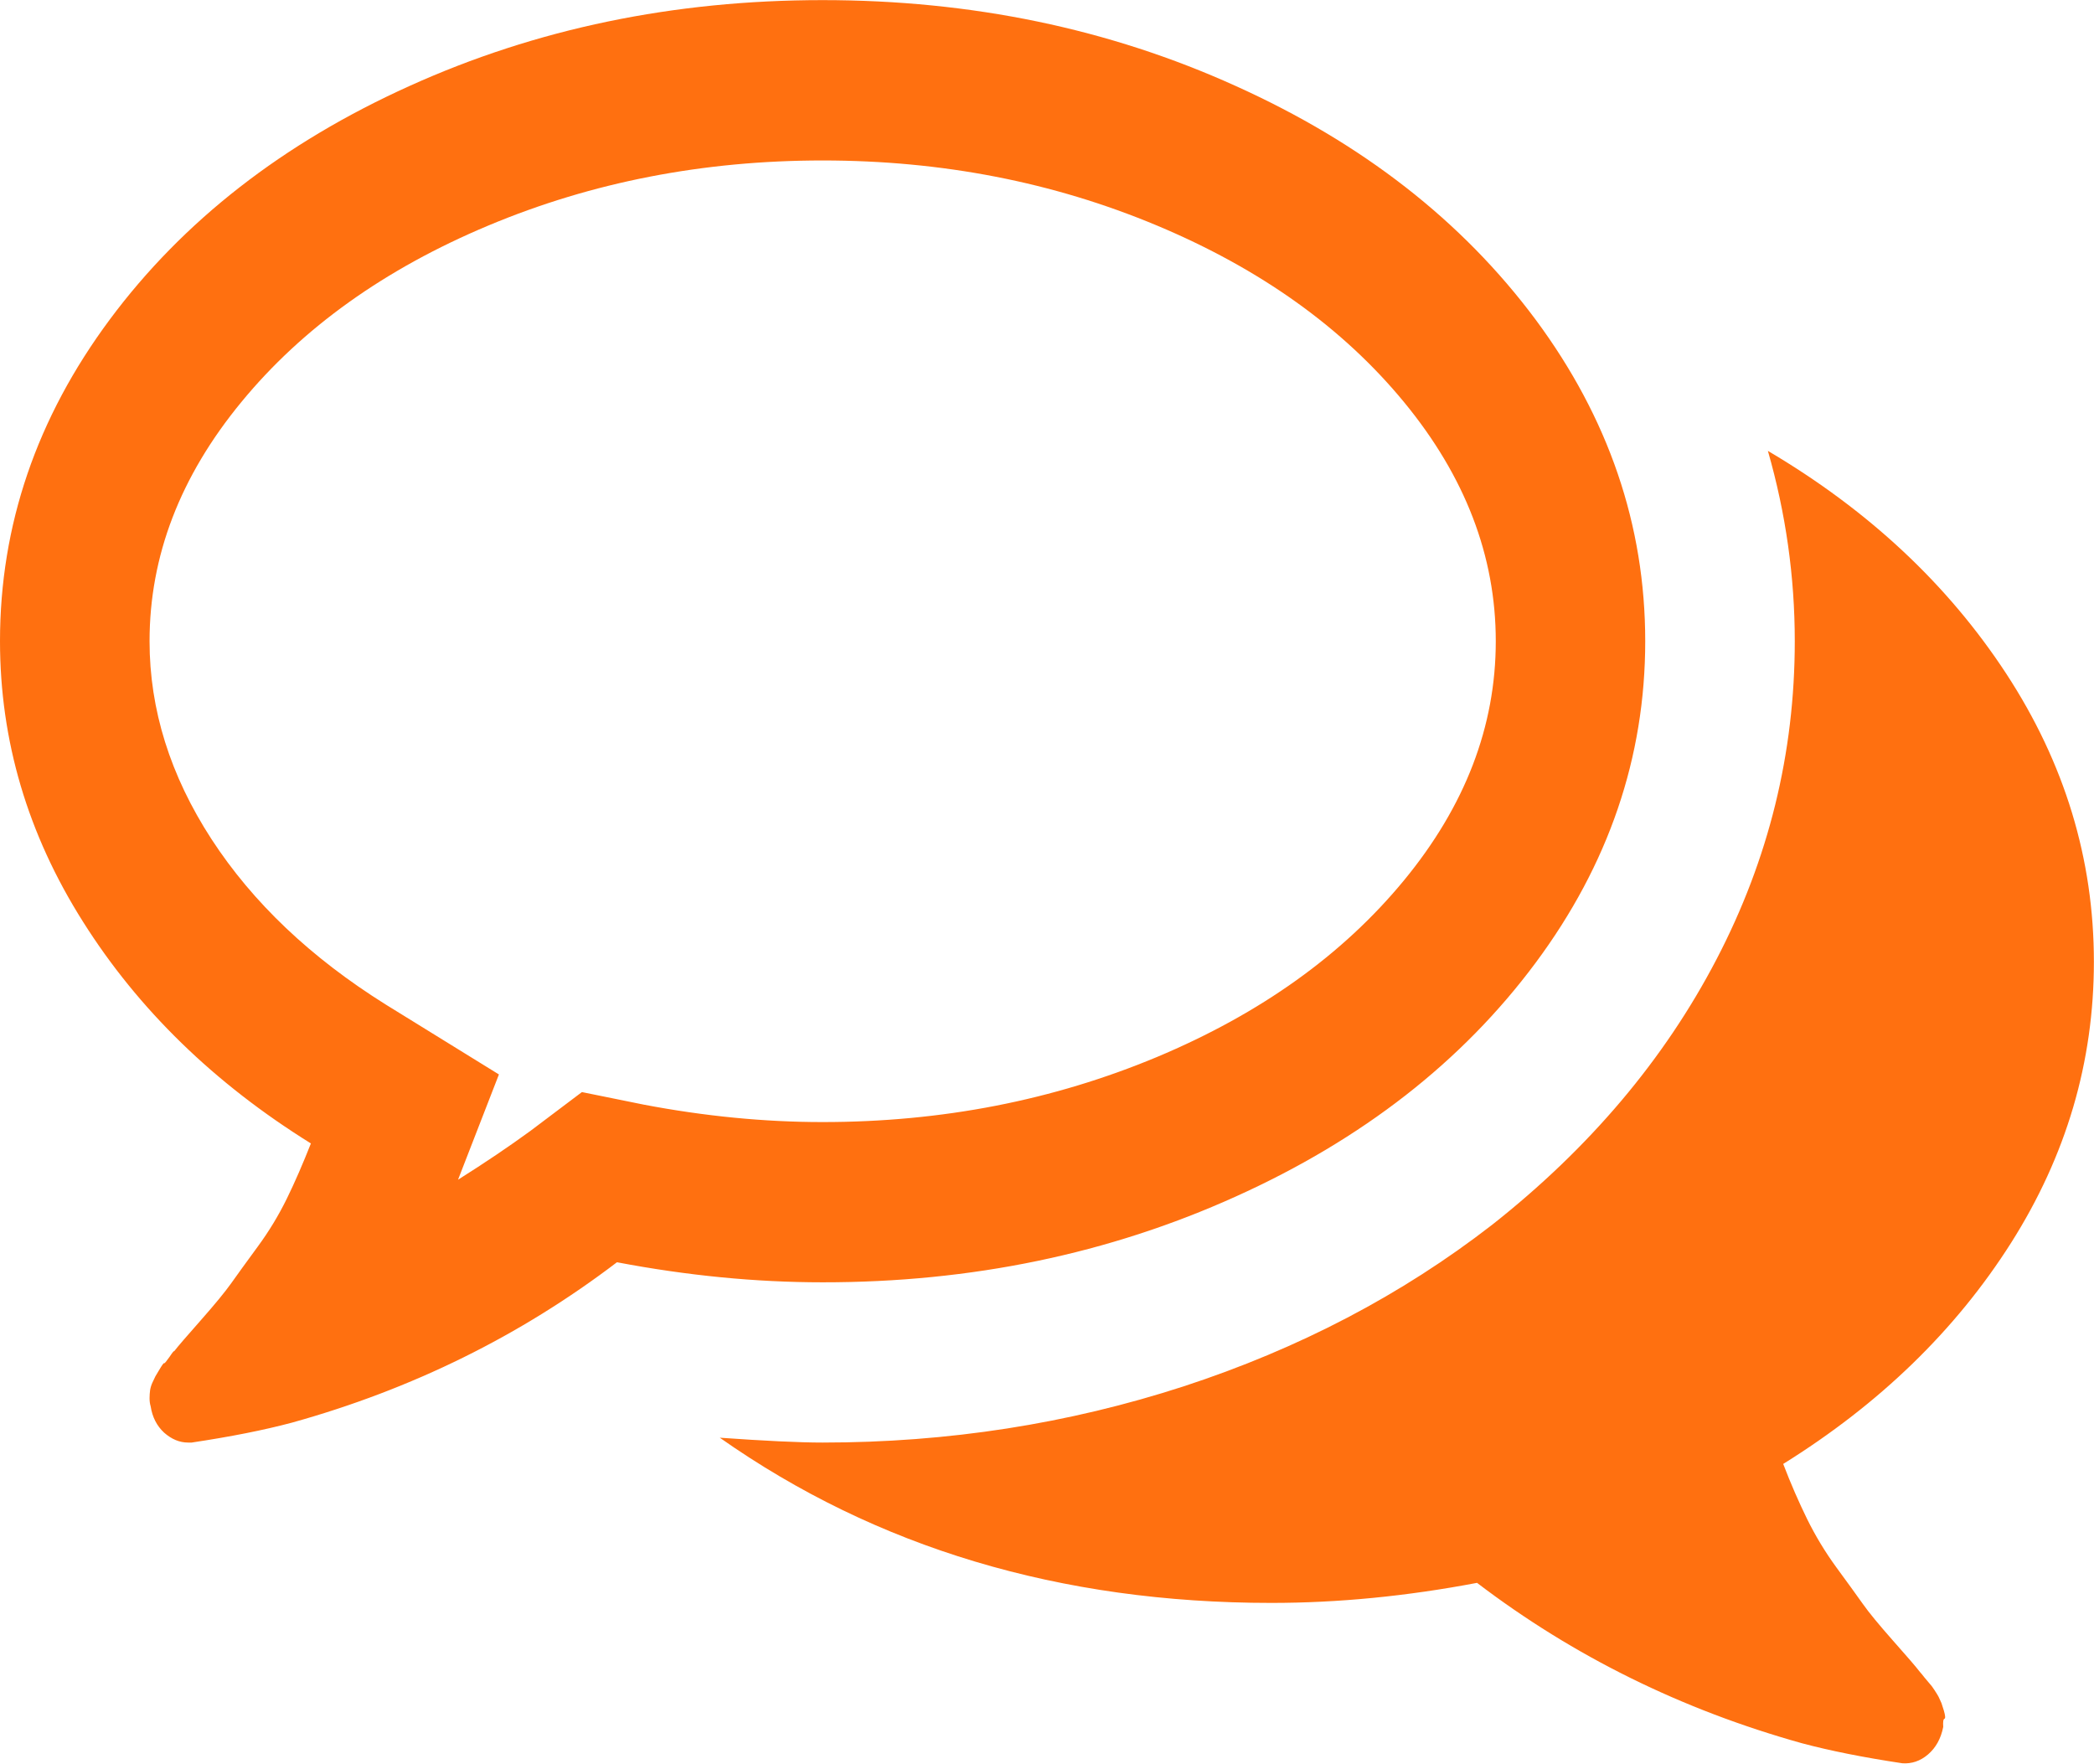
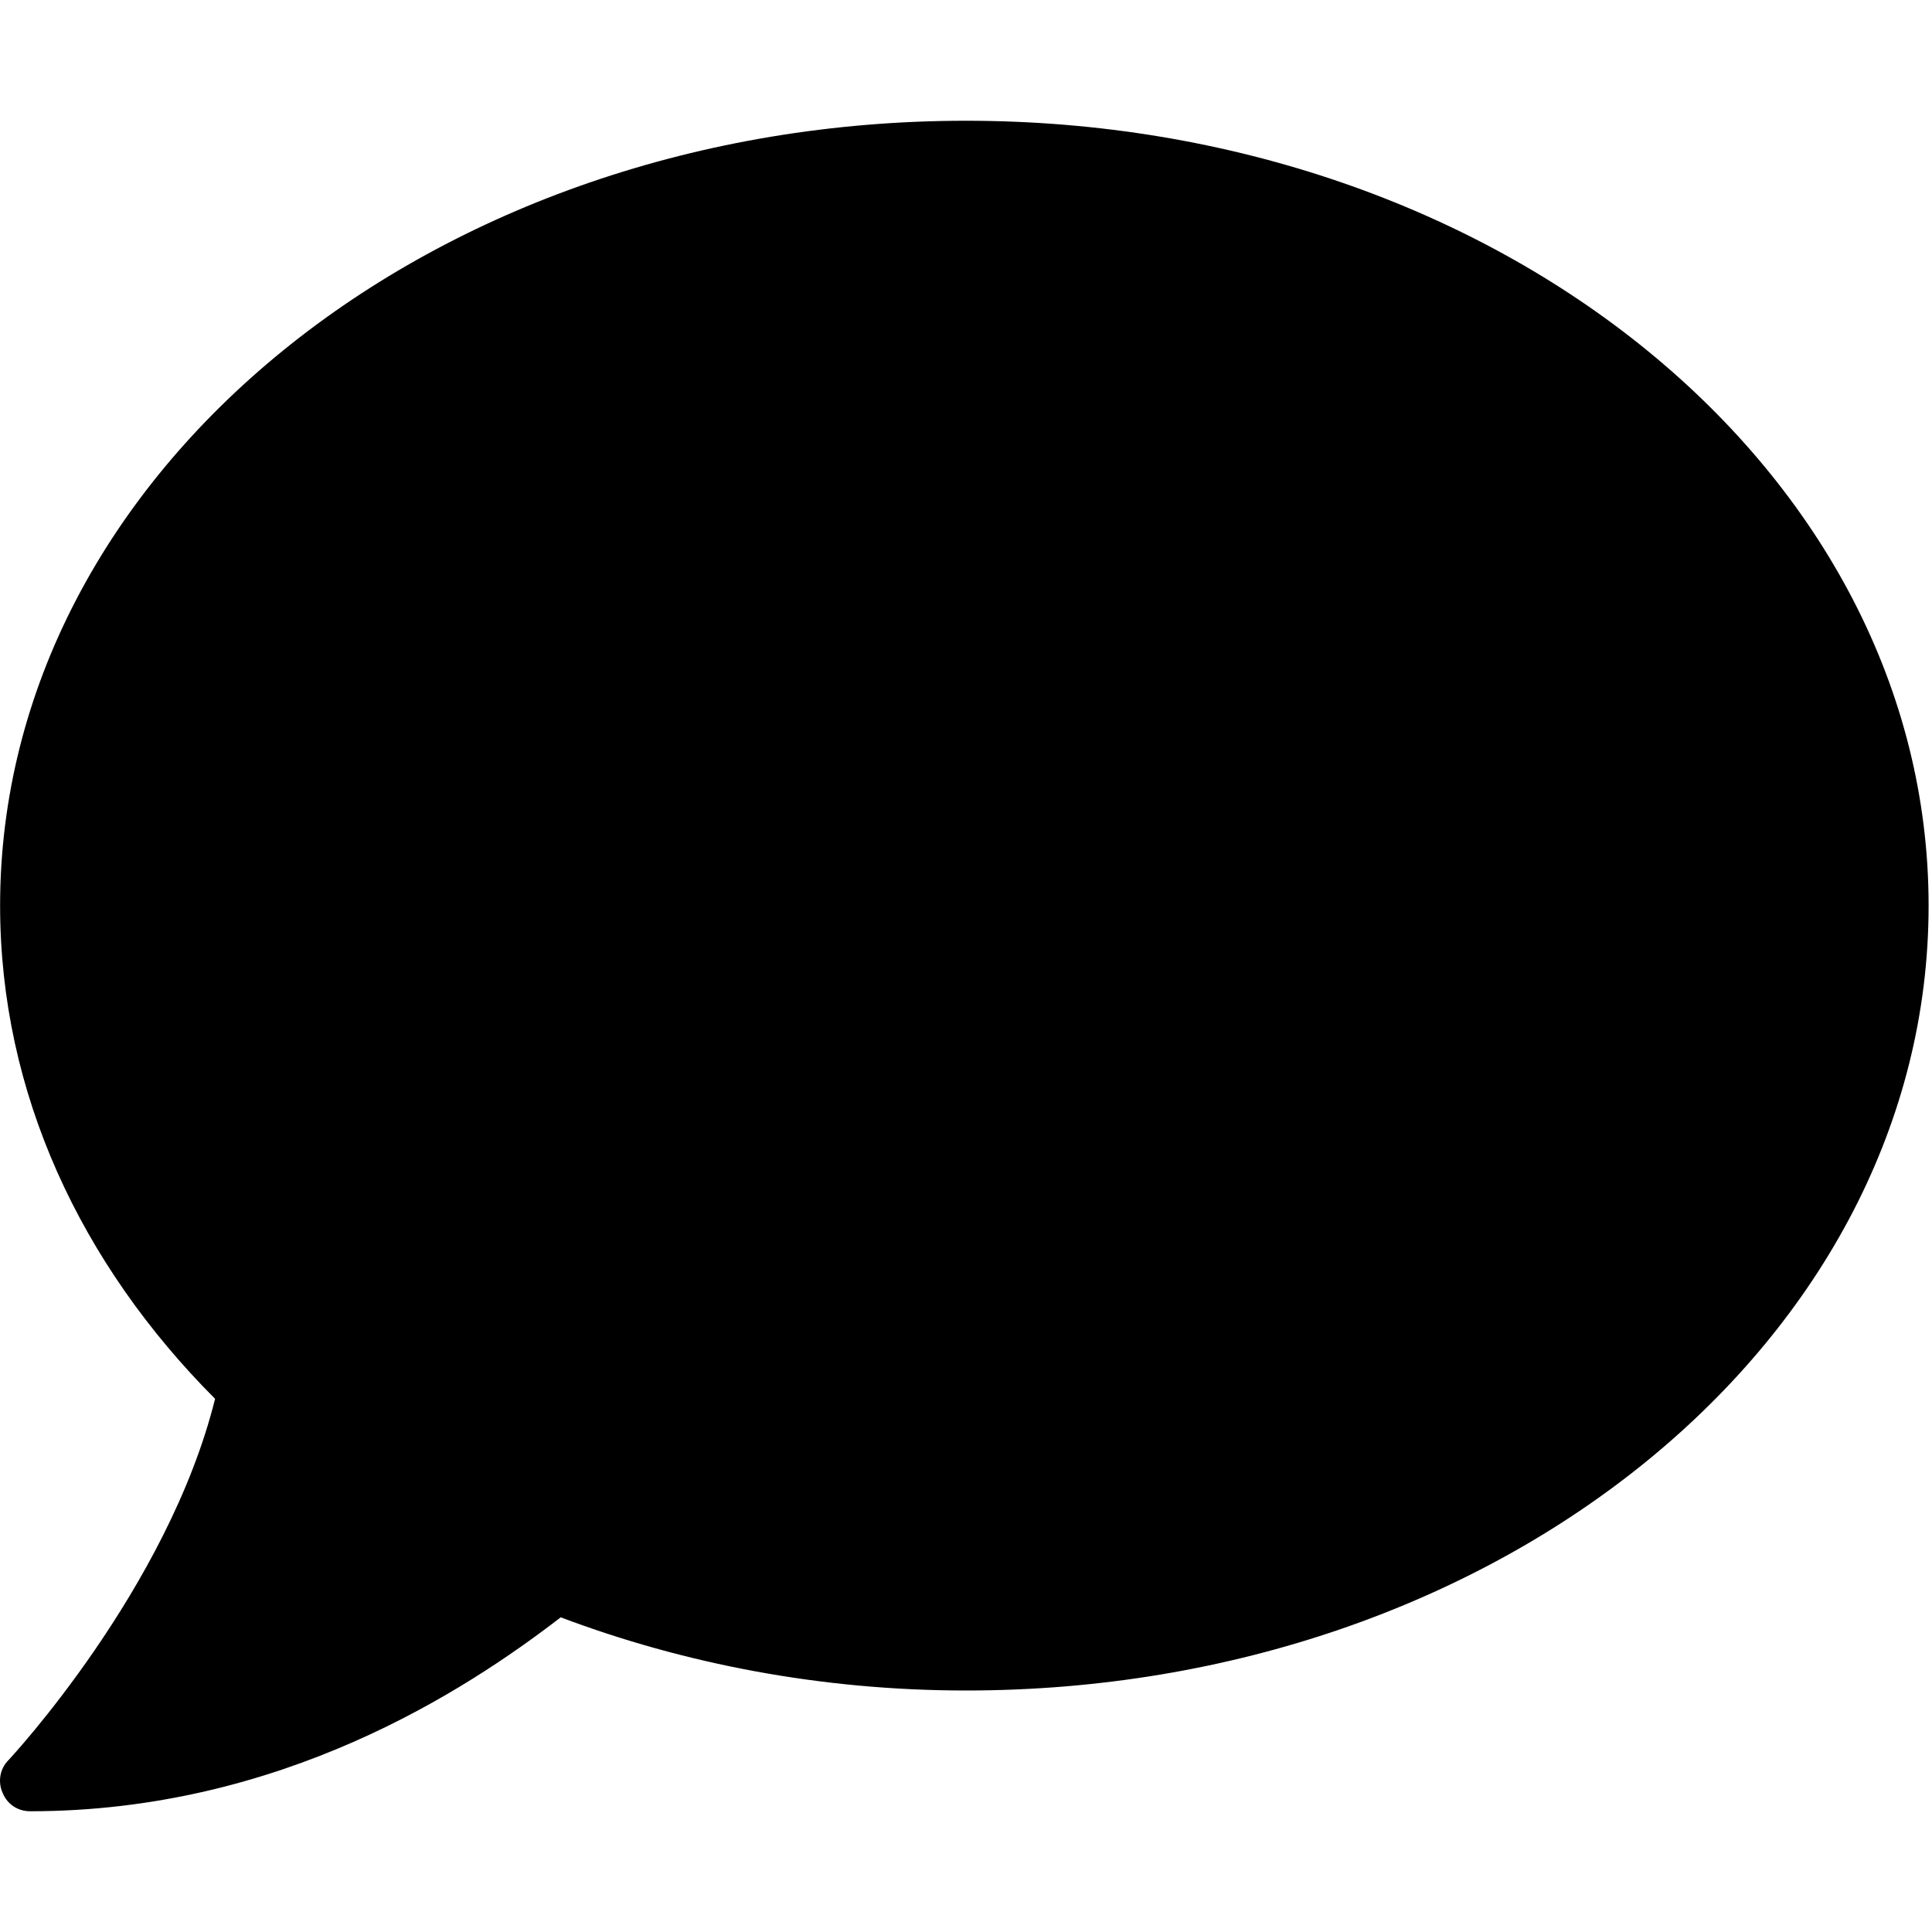
- <svg xmlns="http://www.w3.org/2000/svg" preserveAspectRatio="xMidYMid" width="19" height="16" viewBox="0 0 19 16">
-   <defs>
-     <style>
-       .cls-1 {
-         fill: #ff7010;
-         fill-rule: evenodd;
-       }
-     </style>
-   </defs>
-   <path d="M18.247,11.278 C17.745,12.069 17.056,12.738 16.180,13.283 C16.250,13.466 16.323,13.632 16.397,13.783 C16.472,13.935 16.560,14.081 16.662,14.221 C16.765,14.361 16.844,14.471 16.901,14.551 C16.957,14.631 17.049,14.742 17.176,14.886 C17.303,15.029 17.385,15.124 17.420,15.170 C17.427,15.177 17.441,15.194 17.462,15.221 C17.484,15.247 17.500,15.266 17.510,15.278 C17.521,15.289 17.535,15.308 17.552,15.334 C17.570,15.360 17.582,15.382 17.590,15.396 L17.616,15.453 C17.616,15.453 17.623,15.476 17.638,15.522 C17.651,15.567 17.653,15.592 17.643,15.595 C17.632,15.599 17.629,15.624 17.632,15.669 C17.611,15.775 17.565,15.858 17.494,15.919 C17.424,15.979 17.345,16.005 17.261,15.999 C16.908,15.946 16.603,15.885 16.349,15.817 C15.260,15.513 14.278,15.029 13.402,14.362 C12.765,14.483 12.144,14.544 11.536,14.544 C9.620,14.544 7.952,14.044 6.531,13.045 C6.941,13.074 7.252,13.089 7.464,13.089 C8.602,13.089 9.694,12.919 10.740,12.579 C11.786,12.237 12.719,11.749 13.539,11.113 C14.423,10.416 15.102,9.612 15.575,8.704 C16.049,7.795 16.285,6.833 16.285,5.818 C16.285,5.235 16.204,4.659 16.041,4.091 C16.953,4.629 17.674,5.303 18.204,6.113 C18.734,6.924 18.999,7.795 18.999,8.727 C18.999,9.636 18.749,10.486 18.247,11.278 ZM11.212,10.857 C10.064,11.376 8.814,11.636 7.464,11.635 C6.856,11.635 6.234,11.574 5.598,11.453 C4.722,12.120 3.739,12.605 2.650,12.908 C2.396,12.976 2.092,13.036 1.739,13.089 L1.707,13.089 C1.629,13.089 1.557,13.059 1.489,12.999 C1.423,12.938 1.382,12.858 1.367,12.760 C1.360,12.737 1.357,12.713 1.357,12.687 C1.357,12.661 1.359,12.635 1.362,12.613 C1.366,12.589 1.373,12.567 1.383,12.545 L1.410,12.488 C1.410,12.488 1.423,12.467 1.447,12.426 C1.472,12.384 1.486,12.365 1.489,12.369 C1.493,12.373 1.509,12.353 1.538,12.312 C1.566,12.270 1.580,12.253 1.580,12.261 C1.615,12.215 1.697,12.121 1.824,11.977 C1.951,11.833 2.043,11.721 2.099,11.642 C2.156,11.562 2.235,11.452 2.338,11.312 C2.441,11.172 2.529,11.026 2.603,10.875 C2.677,10.724 2.749,10.557 2.821,10.375 C1.944,9.830 1.255,9.159 0.753,8.363 C0.251,7.569 -0.000,6.720 -0.000,5.818 C-0.000,4.766 0.332,3.793 0.997,2.898 C1.661,2.005 2.568,1.298 3.716,0.780 C4.865,0.260 6.114,0.001 7.464,0.001 C8.815,0.001 10.064,0.260 11.212,0.780 C12.361,1.298 13.267,2.005 13.932,2.898 C14.596,3.793 14.928,4.766 14.928,5.818 C14.928,6.871 14.596,7.845 13.932,8.738 C13.267,9.632 12.361,10.339 11.212,10.857 ZM12.739,3.648 C12.184,2.974 11.437,2.440 10.497,2.046 C9.556,1.652 8.546,1.456 7.464,1.456 C6.383,1.456 5.372,1.652 4.432,2.046 C3.492,2.440 2.744,2.974 2.190,3.648 C1.635,4.322 1.357,5.045 1.357,5.818 C1.357,6.439 1.545,7.038 1.919,7.614 C2.294,8.190 2.820,8.689 3.499,9.114 L4.527,9.749 L4.156,10.704 C4.396,10.553 4.616,10.405 4.813,10.261 L5.280,9.909 L5.842,10.023 C6.394,10.128 6.934,10.181 7.464,10.181 C8.546,10.181 9.556,9.984 10.497,9.591 C11.437,9.197 12.184,8.662 12.739,7.988 C13.294,7.314 13.572,6.591 13.572,5.818 C13.572,5.045 13.294,4.322 12.739,3.648 Z" class="cls-1" />
+ <svg xmlns="http://www.w3.org/2000/svg" viewBox="0 0 512 512">
+   <path d="M256 32C114.6 32 .027 125.1 .027 240c0 49.63 21.35 94.98 56.97 130.7c-12.5 50.37-54.27 95.27-54.77 95.77c-2.25 2.25-2.875 5.734-1.5 8.734C1.979 478.2 4.75 480 8 480c66.25 0 115.1-31.76 140.6-51.39C181.2 440.9 217.6 448 256 448c141.4 0 255.1-93.13 255.1-208S397.4 32 256 32z" />
</svg>
